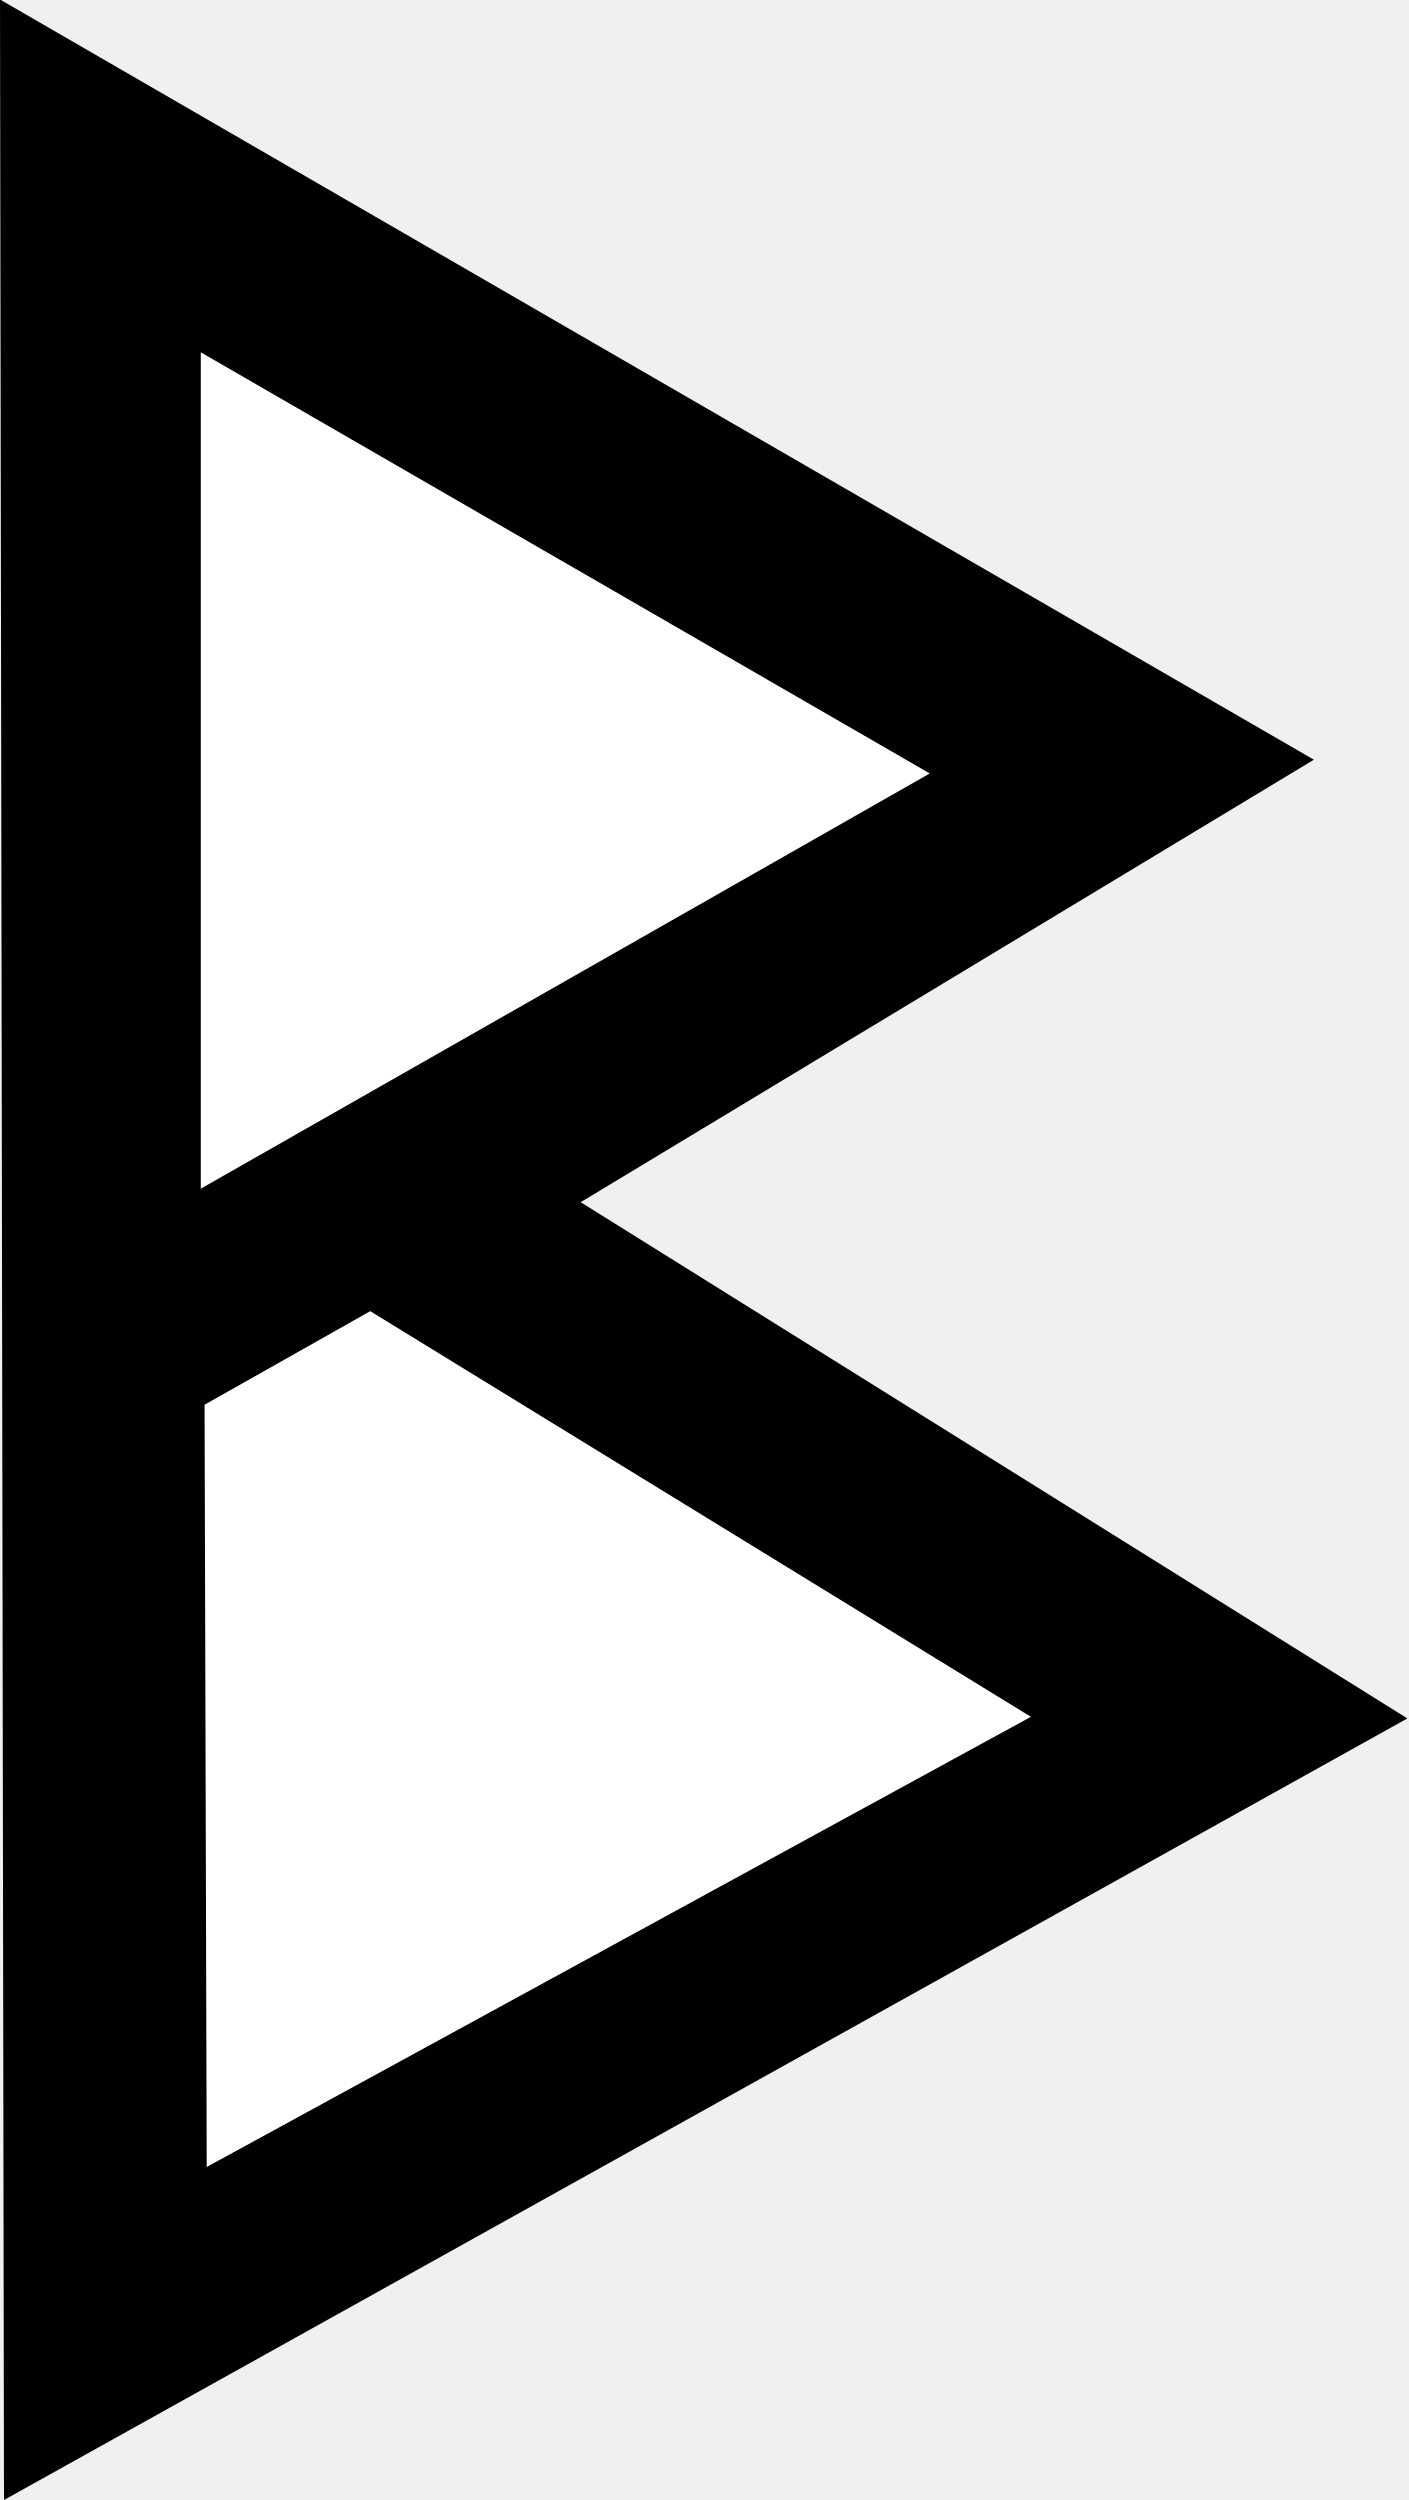
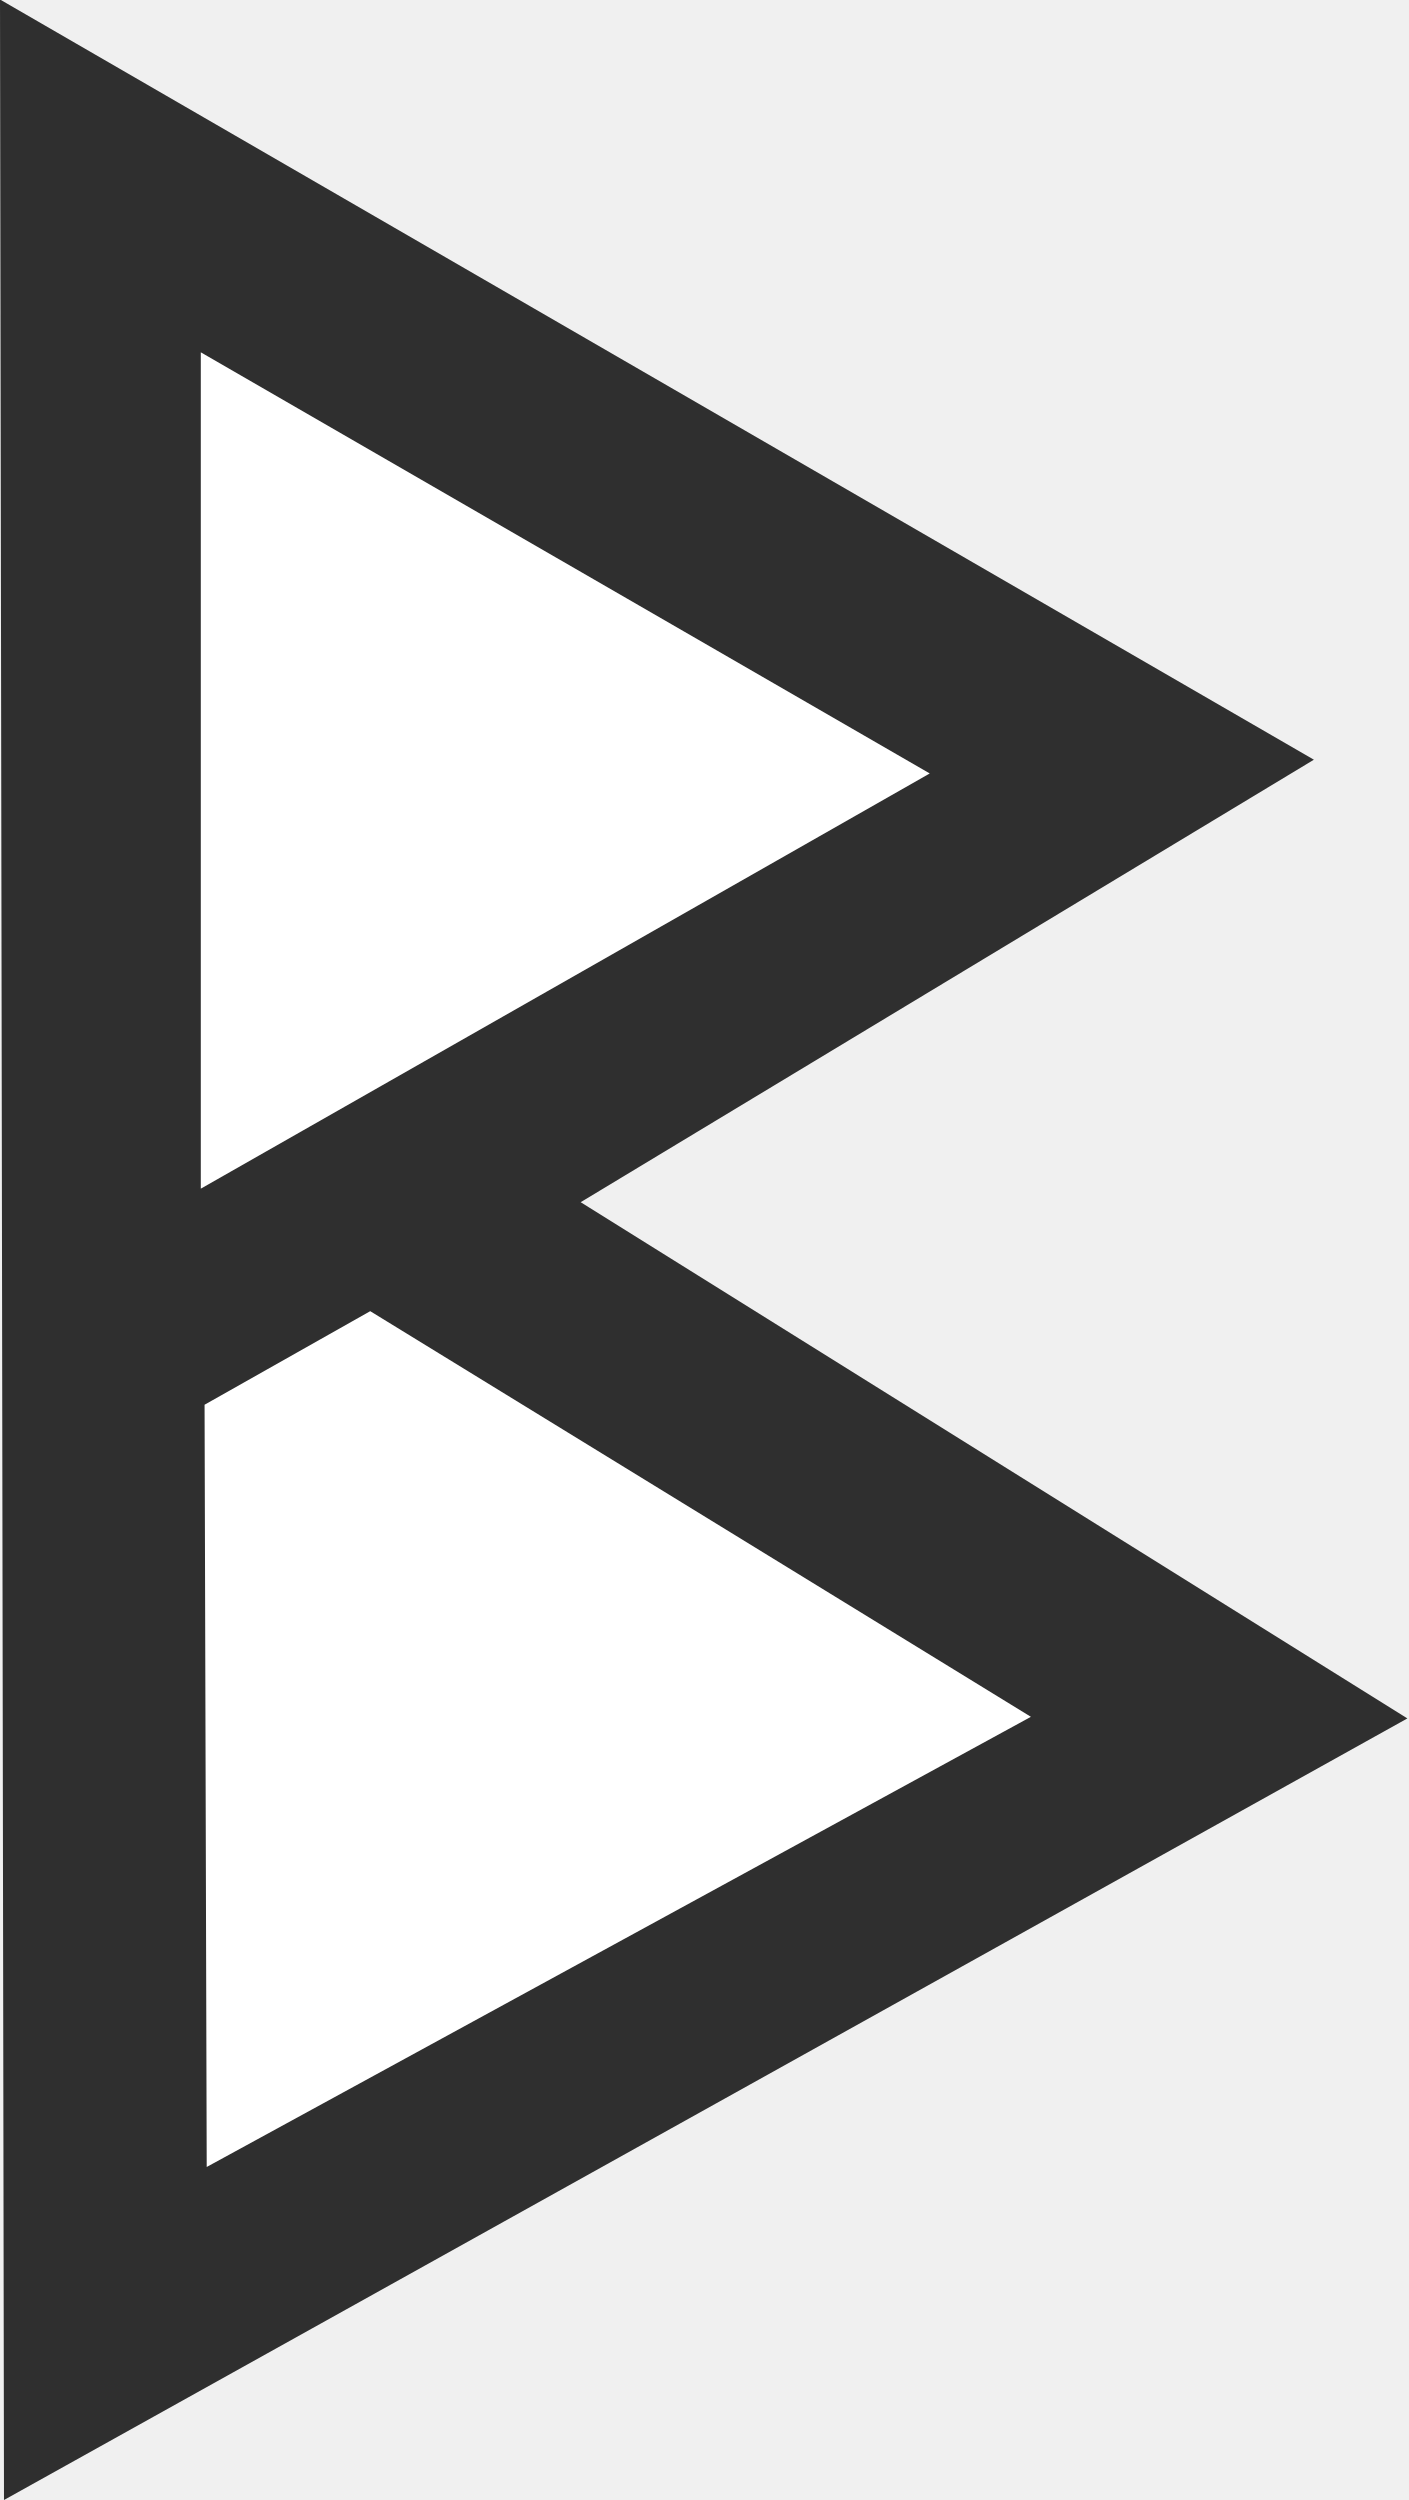
<svg xmlns="http://www.w3.org/2000/svg" version="1.1" id="svg2" xml:space="preserve" width="6.827" height="12.12" viewBox="0 0 6.827 12.12">
  <defs id="defs6" />
  <g id="g8" transform="matrix(1.333333,0,0,-1.333333,0,12.12)">
    <g id="g10" transform="scale(0.1)">
-       <path d="M 51.172,28.418 0.145,0 0,90.918 47.773,63.277 21.113,47.188 51.172,28.418" style="fill:#000000;fill-opacity:1;fill-rule:nonzero;stroke:none" id="path12" />
+       <path d="M 51.172,28.418 0.145,0 0,90.918 47.773,63.277 21.113,47.188 51.172,28.418" style="fill:#2f2f2f;fill-opacity:1.0;fill-rule:nonzero;stroke:none" id="path12" />
      <path d="M 7.301,78.09 33.805,62.777 7.301,47.68 Z" style="fill:#ffffff;fill-opacity:1;fill-rule:nonzero;stroke:none" id="path14" />
      <path d="M 37.484,28.477 7.516,12.109 7.438,39.824 l 6.023,3.402 24.023,-14.75" style="fill:#ffffff;fill-opacity:1;fill-rule:nonzero;stroke:none" id="path16" />
    </g>
  </g>
</svg>
